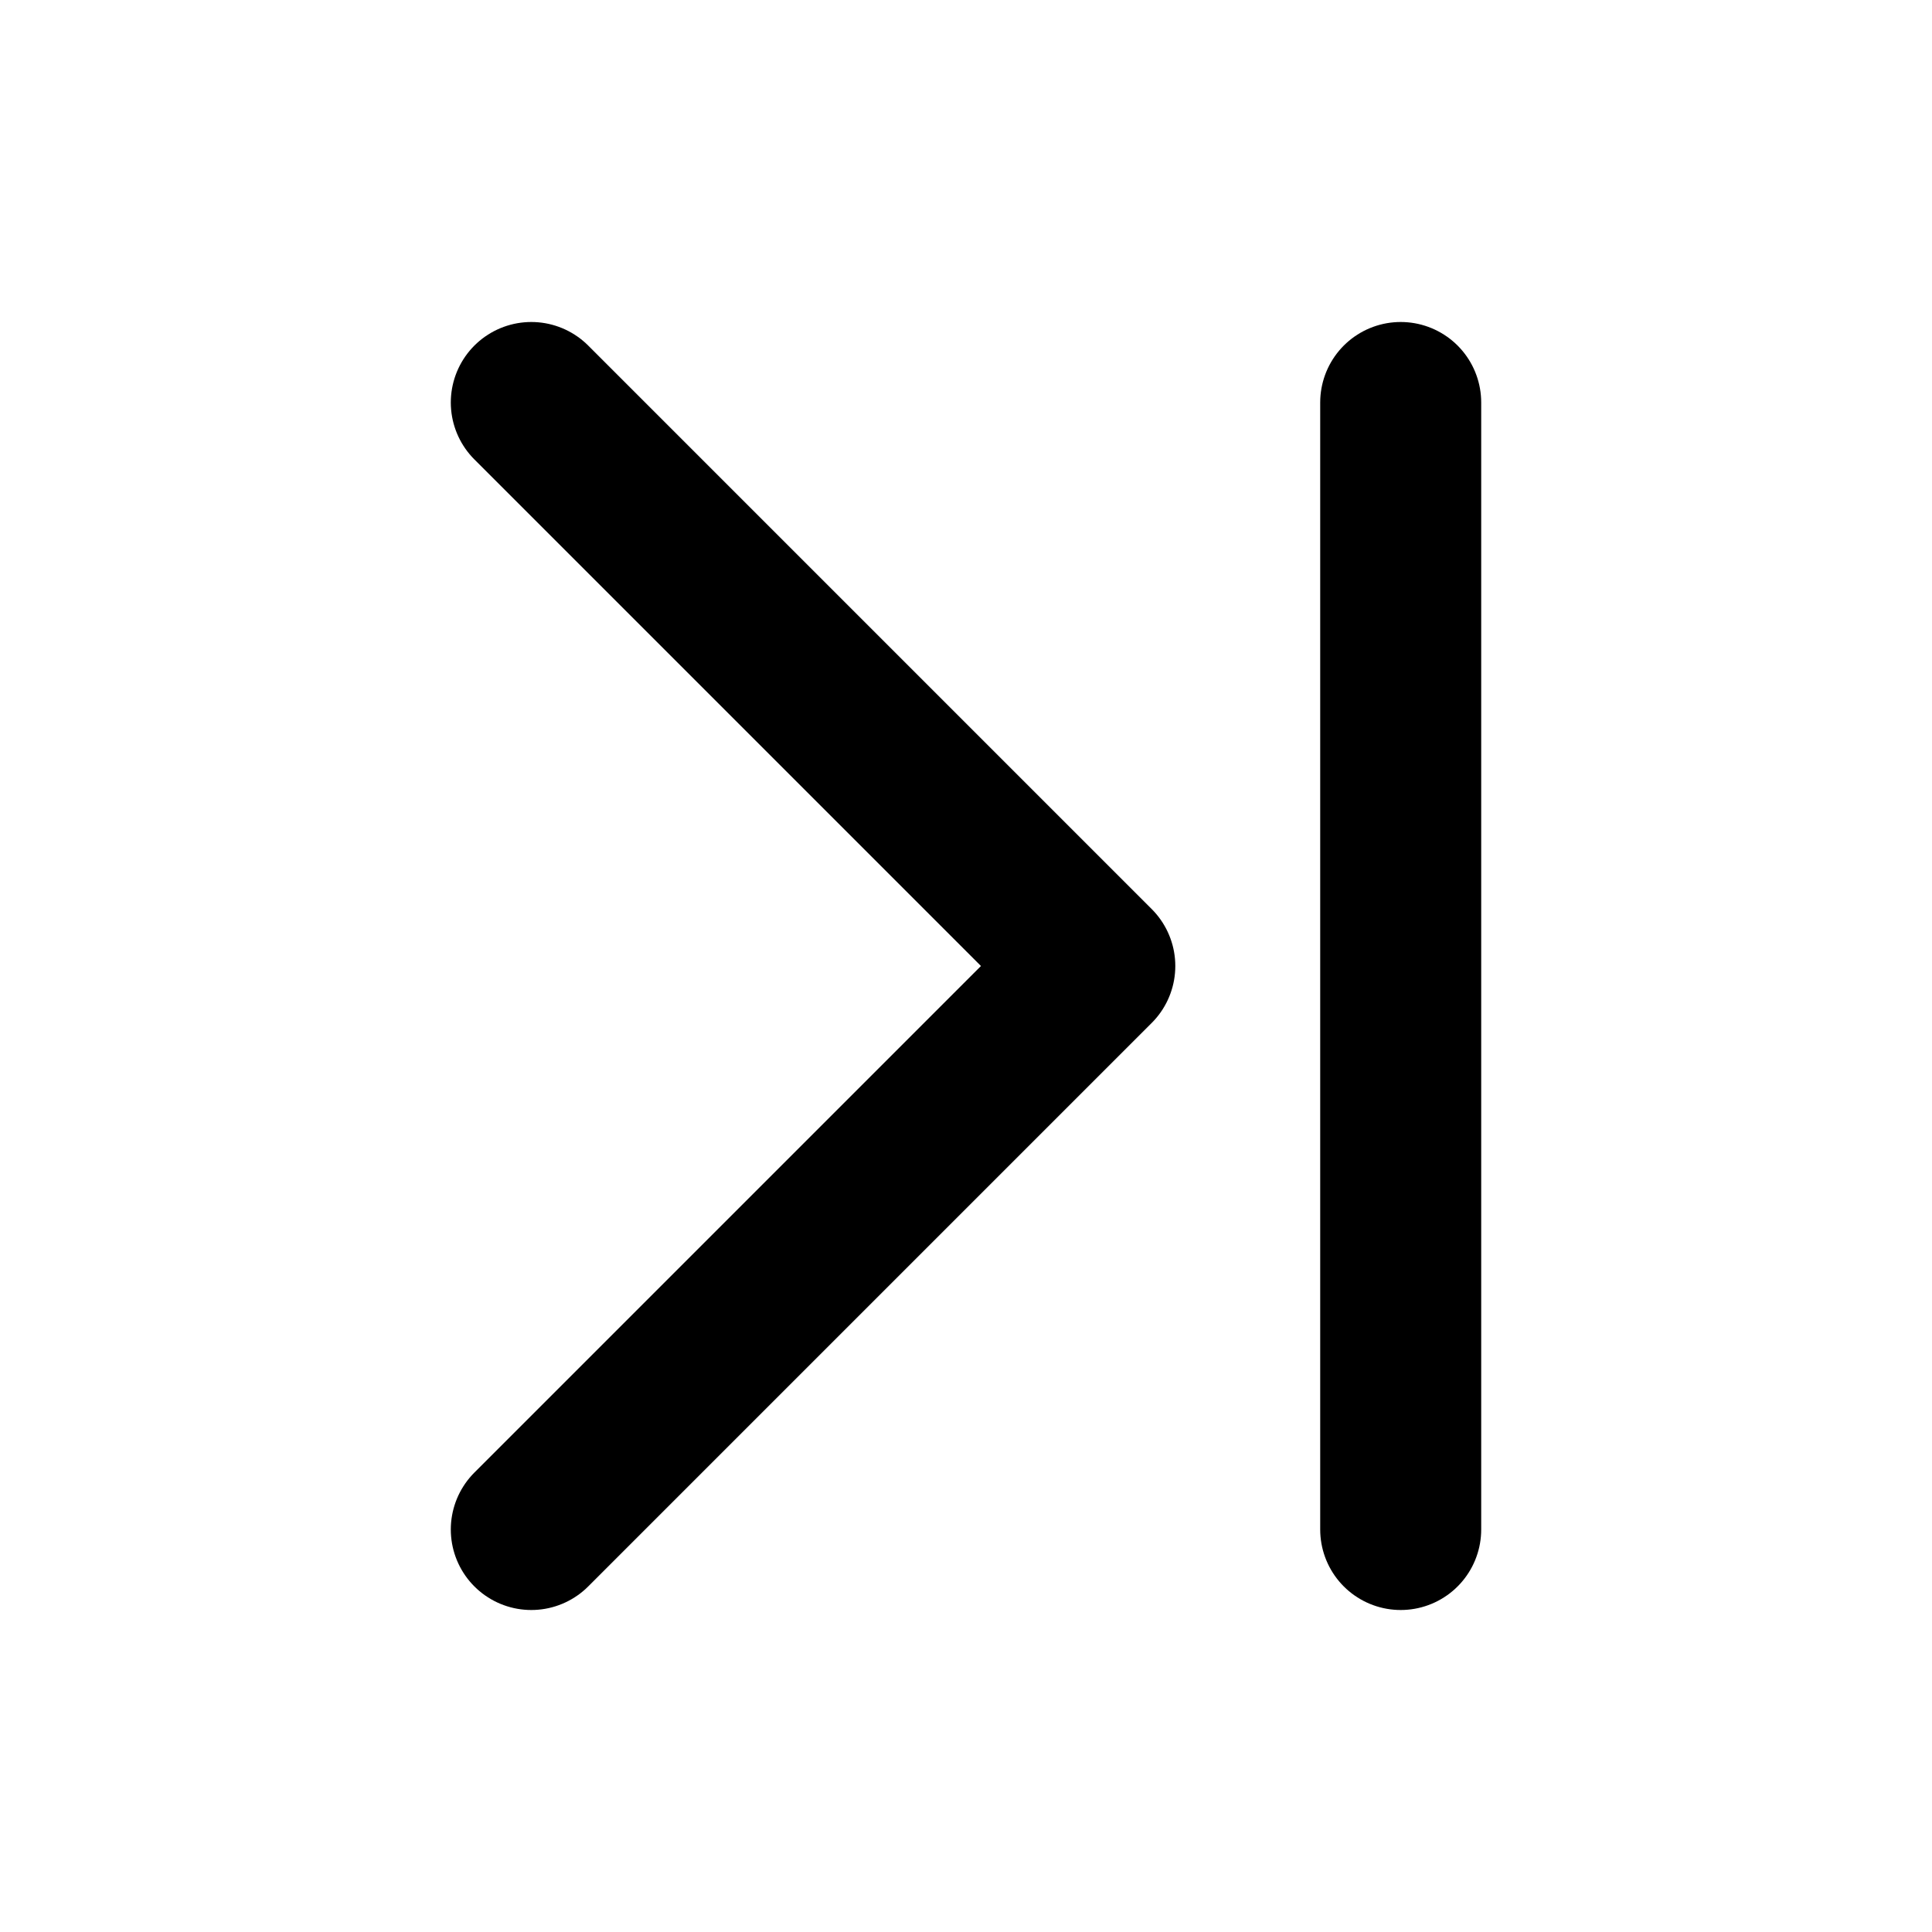
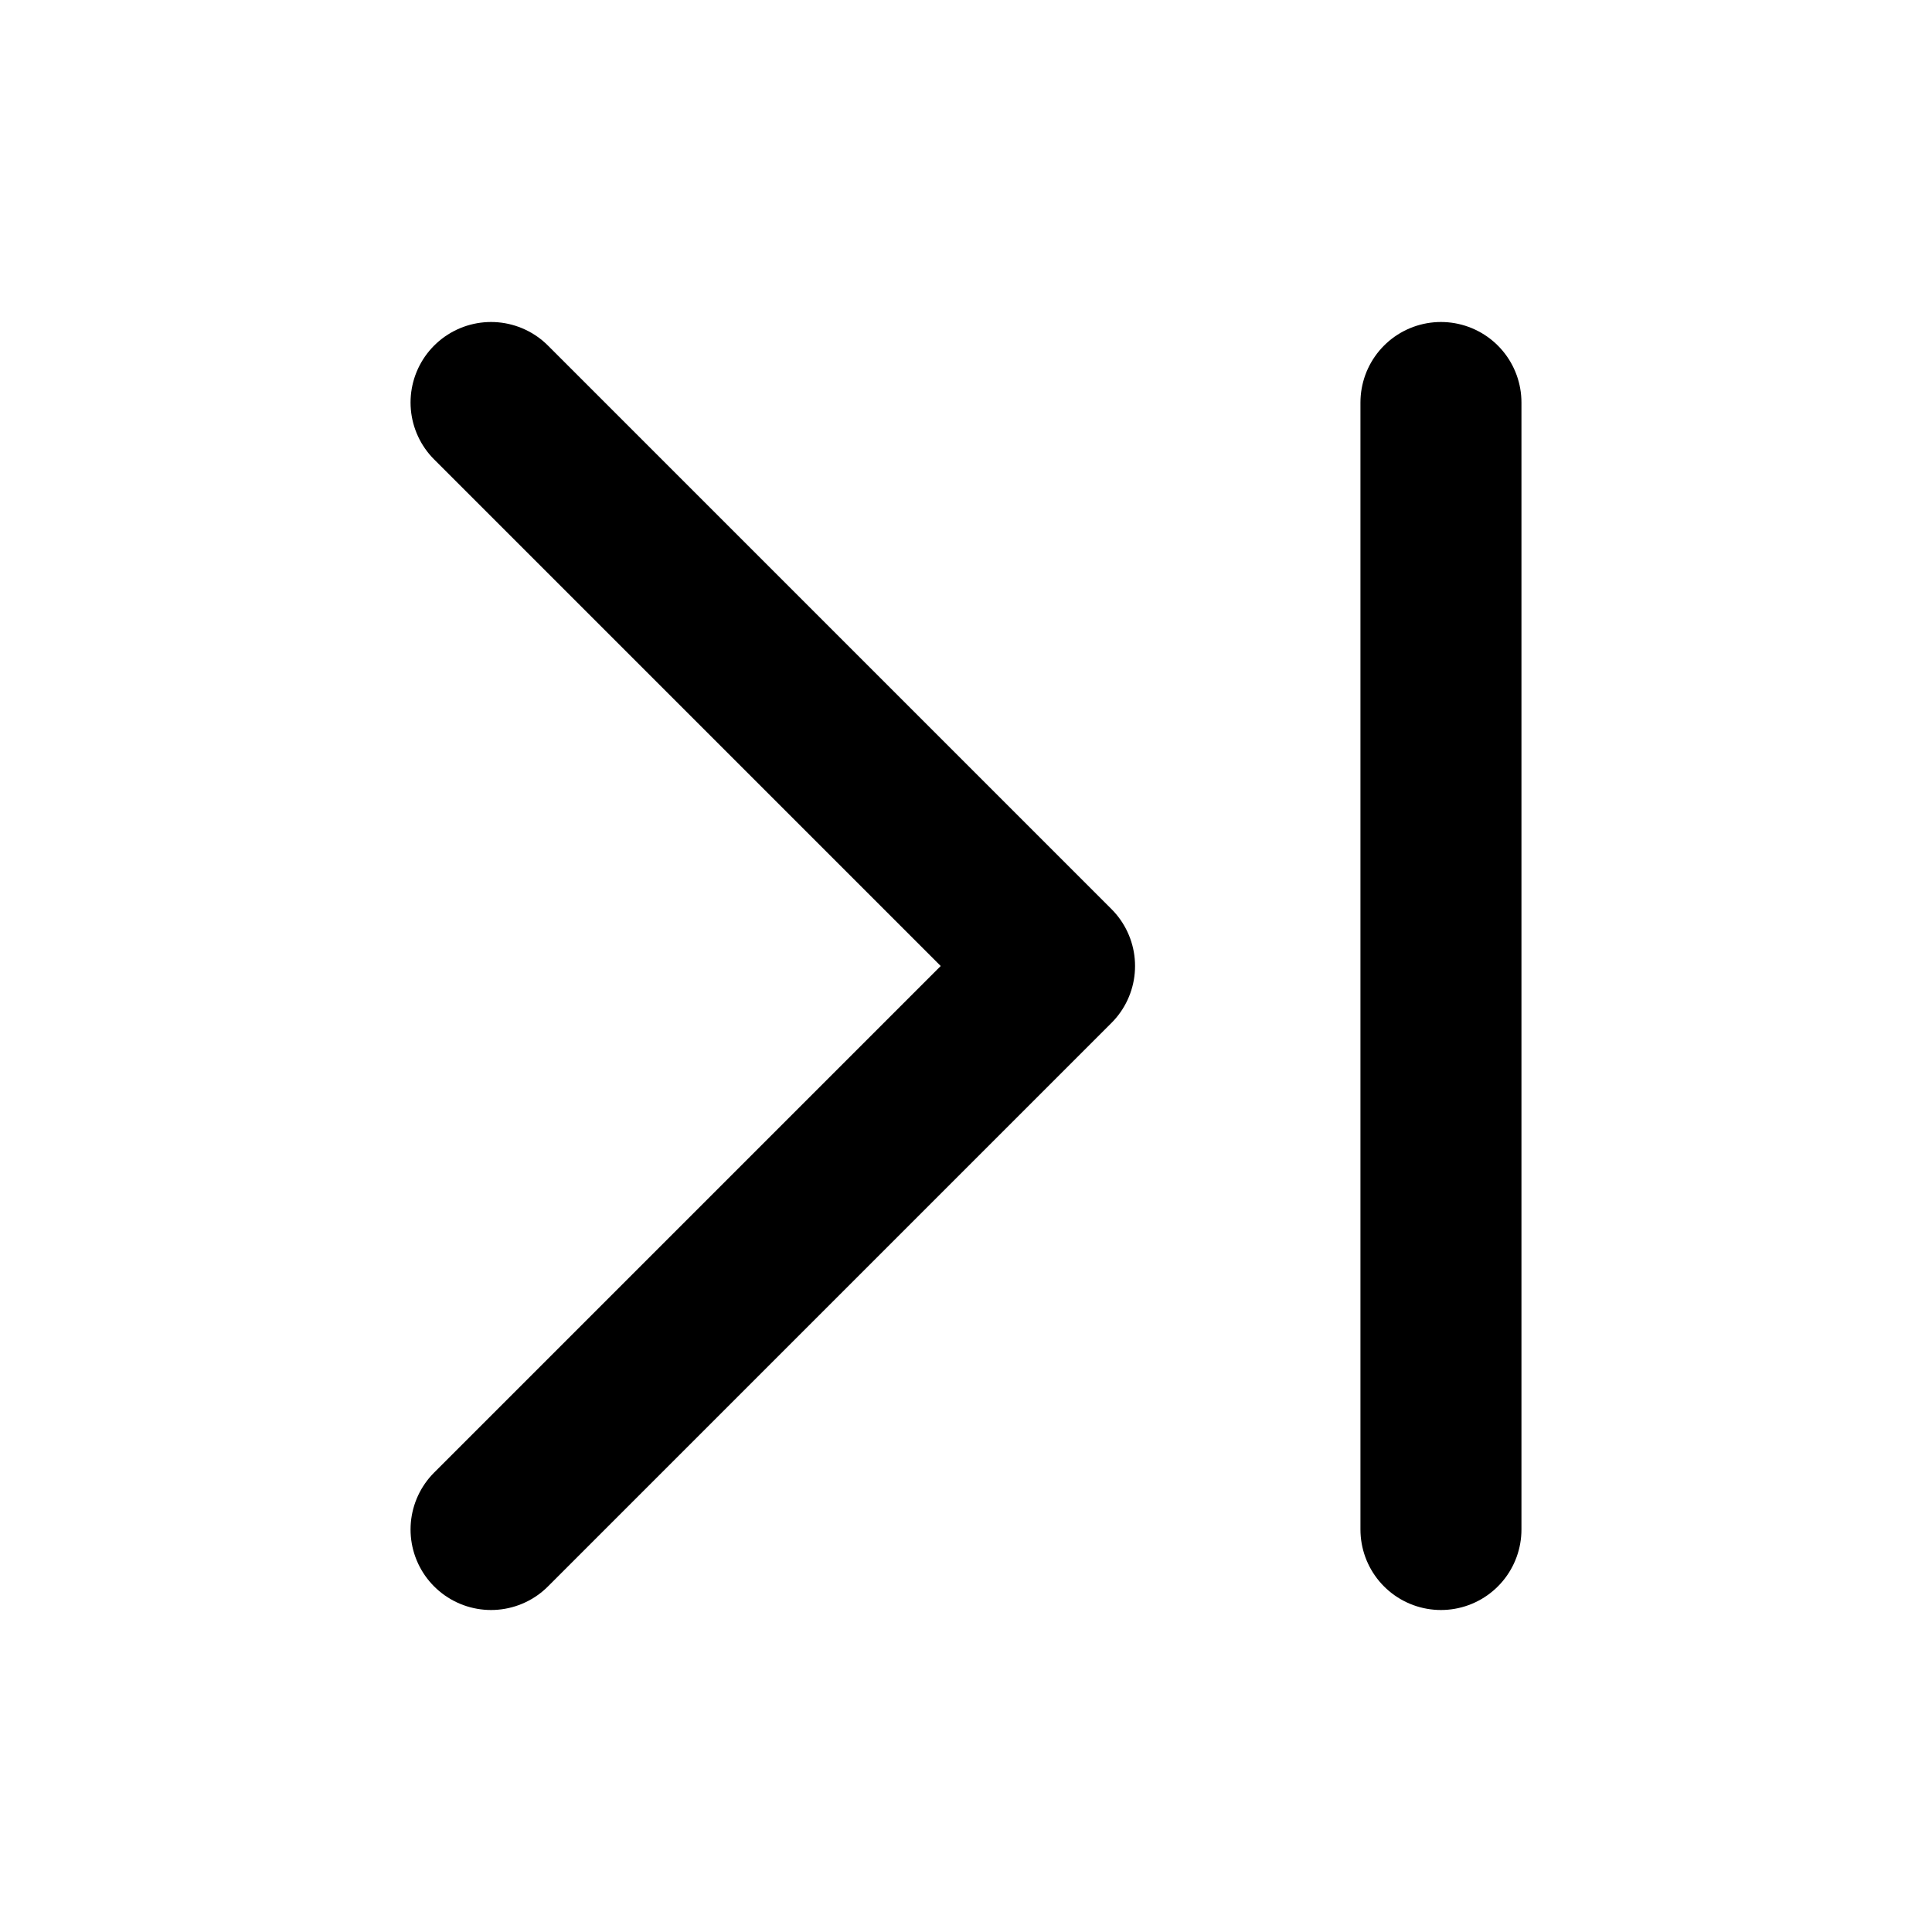
<svg xmlns="http://www.w3.org/2000/svg" version="1.1" x="0px" y="0px" viewBox="0 0 24 24" enable-background="new 0 0 24 24" xml:space="preserve">
  <g id="_x2D_Guides">
    <g id="_x31_1pt" display="none">
	</g>
    <g id="_x31_4pt" display="none">
	</g>
    <g id="_x31_6pt">
	</g>
    <g id="_x31_8pt">
	</g>
    <g id="_x32_2pt">
	</g>
    <g id="Center">
	</g>
  </g>
  <g id="_x2D_-Templates" display="none">
</g>
  <g id="Complete">
    <g id="F-File">
      <g id="Remove">
		</g>
      <g id="Add">
		</g>
      <g id="Text">
		</g>
    </g>
    <g id="F-Chevron">
	</g>
    <g id="F-Push">
      <g id="Left_1_">
		</g>
      <g id="Right_1_">
        <g>
-           <polyline id="Down_5_" fill="none" stroke="#000000" stroke-width="2" stroke-linecap="round" stroke-linejoin="round" stroke-miterlimit="10" points="      6.6,19 13.6,12 6.6,5     " />
-           <line fill="none" stroke="#000000" stroke-width="2" stroke-linecap="round" stroke-linejoin="round" stroke-miterlimit="10" x1="17.4" y1="19" x2="17.4" y2="5" />
+           <polyline id="Down_5_" fill="none" stroke="#000000" stroke-width="2" stroke-linecap="round" stroke-linejoin="round" stroke-miterlimit="10" points="      6.1,19 13.1,12 6.1,5     " />
+           <line fill="none" stroke="#000000" stroke-width="2" stroke-linecap="round" stroke-linejoin="round" stroke-miterlimit="10" x1="17.9" y1="19" x2="17.9" y2="5" />
        </g>
      </g>
      <g id="Down_4_">
		</g>
      <g id="Up_1_">
		</g>
    </g>
    <g id="Code">
	</g>
    <g id="Triangle_1_">
	</g>
    <g id="Circle">
	</g>
    <g id="Clock">
	</g>
    <g id="Disc">
	</g>
    <g id="DashedRectangle">
	</g>
    <g id="Lapse">
	</g>
    <g id="Square">
	</g>
    <g id="F-More">
	</g>
    <g id="more-horizontal">
	</g>
    <g id="alert-square">
	</g>
    <g id="alert-triangle">
	</g>
    <g id="alert-circle">
	</g>
    <g id="info-square">
	</g>
    <g id="info-circle">
	</g>
    <g id="x-circle">
	</g>
    <g id="x-square">
	</g>
    <g id="add-square">
	</g>
    <g id="add-circle">
	</g>
    <g id="remove-square">
	</g>
    <g id="remove-circle">
	</g>
    <g id="arrow-down-right">
	</g>
    <g id="arrow-down-left">
	</g>
    <g id="arrow-up-left">
	</g>
    <g id="arrow-up-right">
	</g>
    <g id="arrow-left">
	</g>
    <g id="arrow-right">
	</g>
    <g id="arrow-down">
	</g>
    <g id="arrow-up">
	</g>
    <g id="search">
	</g>
    <g id="zoom-in">
	</g>
    <g id="zoom-out">
	</g>
    <g id="user">
	</g>
    <g id="user-add">
	</g>
    <g id="user-remove">
	</g>
    <g id="user-x">
	</g>
    <g id="user-tick">
	</g>
    <g id="sidebar-bottom">
	</g>
    <g id="sidebar-top">
	</g>
    <g id="sidebar-left">
	</g>
    <g id="sidebar-right">
	</g>
    <g id="tick">
	</g>
    <g id="x">
	</g>
    <g id="add">
	</g>
    <g id="minus">
	</g>
    <g id="lock">
	</g>
    <g id="unlock">
	</g>
    <g id="mail">
	</g>
    <g id="mail-read">
	</g>
    <g id="align-justify">
	</g>
    <g id="align-center">
	</g>
    <g id="align-left">
	</g>
    <g id="align-right">
	</g>
    <g id="navigation-nw">
	</g>
    <g id="navigation-ne">
	</g>
    <g id="navigation">
	</g>
    <g id="maximize">
	</g>
    <g id="minimize">
	</g>
    <g id="signal">
	</g>
    <g id="volume-mute">
	</g>
    <g id="volume-down">
	</g>
    <g id="volume-off">
	</g>
    <g id="bubble-circle">
	</g>
    <g id="bubble-square">
	</g>
    <g id="support">
	</g>
    <g id="grid">
	</g>
    <g id="browsers">
	</g>
    <g id="folder">
	</g>
    <g id="upload">
	</g>
    <g id="download">
	</g>
  </g>
  <g id="Active">
</g>
  <g id="Layer_88">
</g>
</svg>
